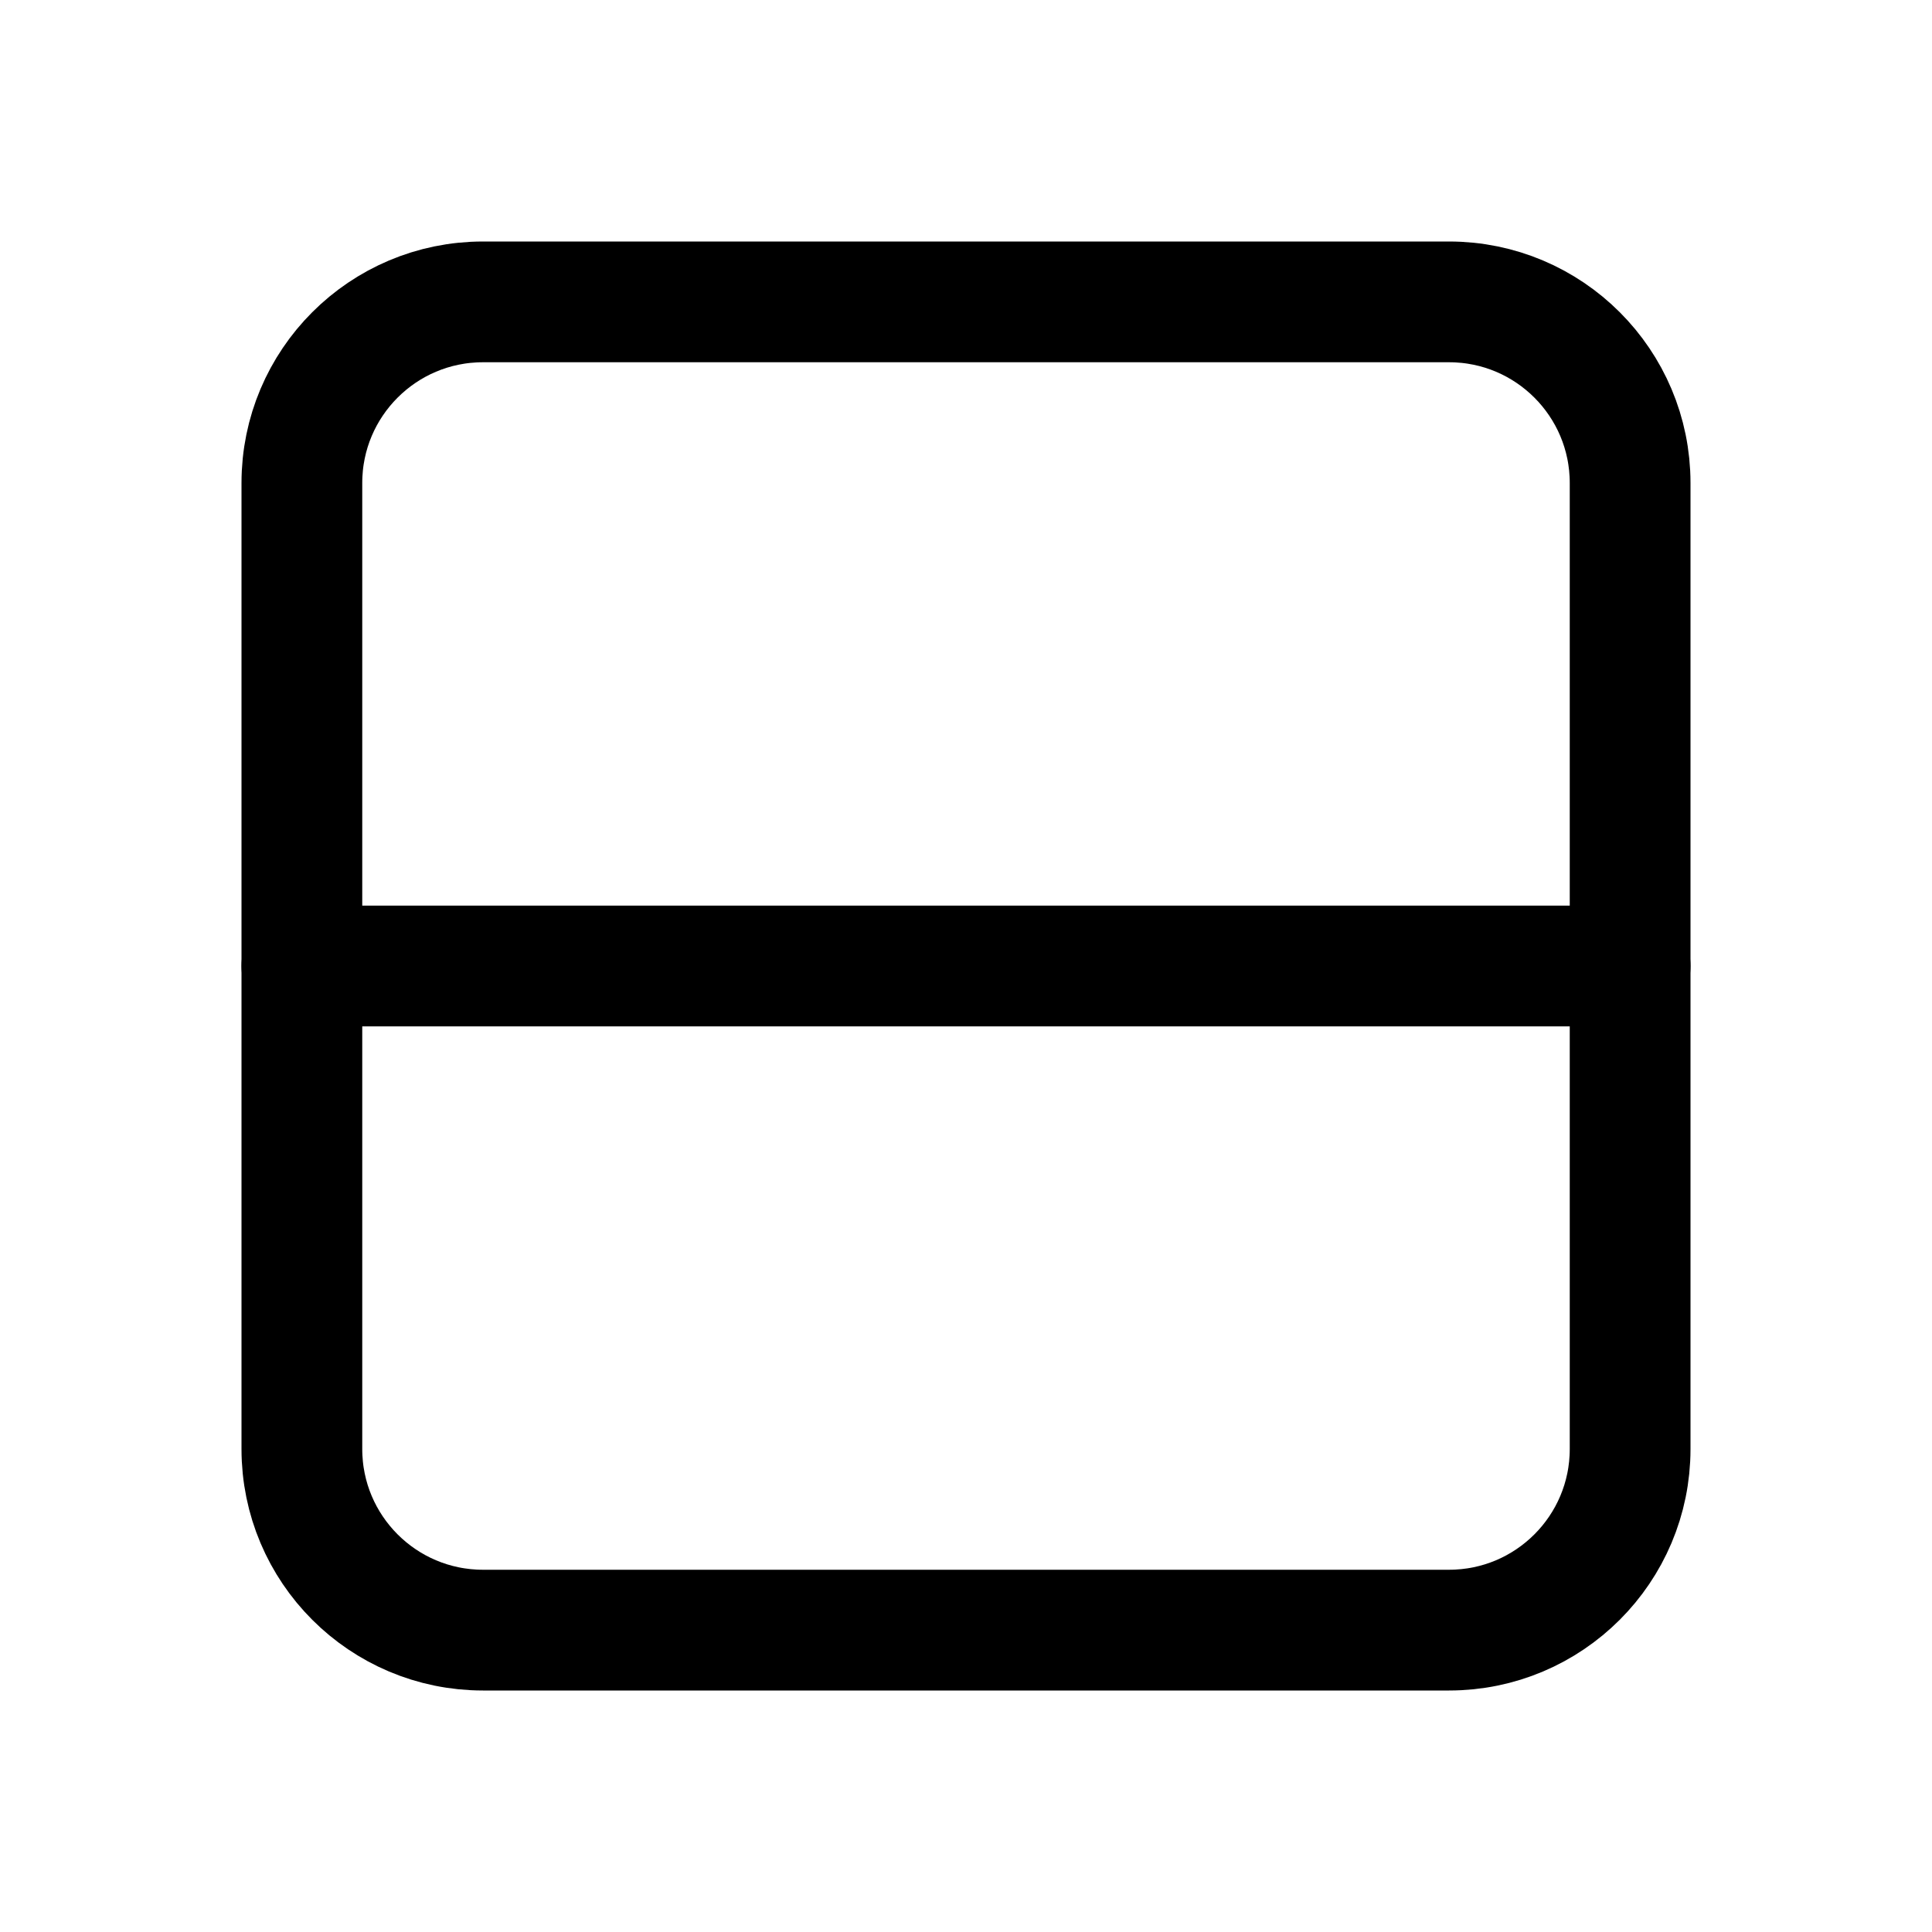
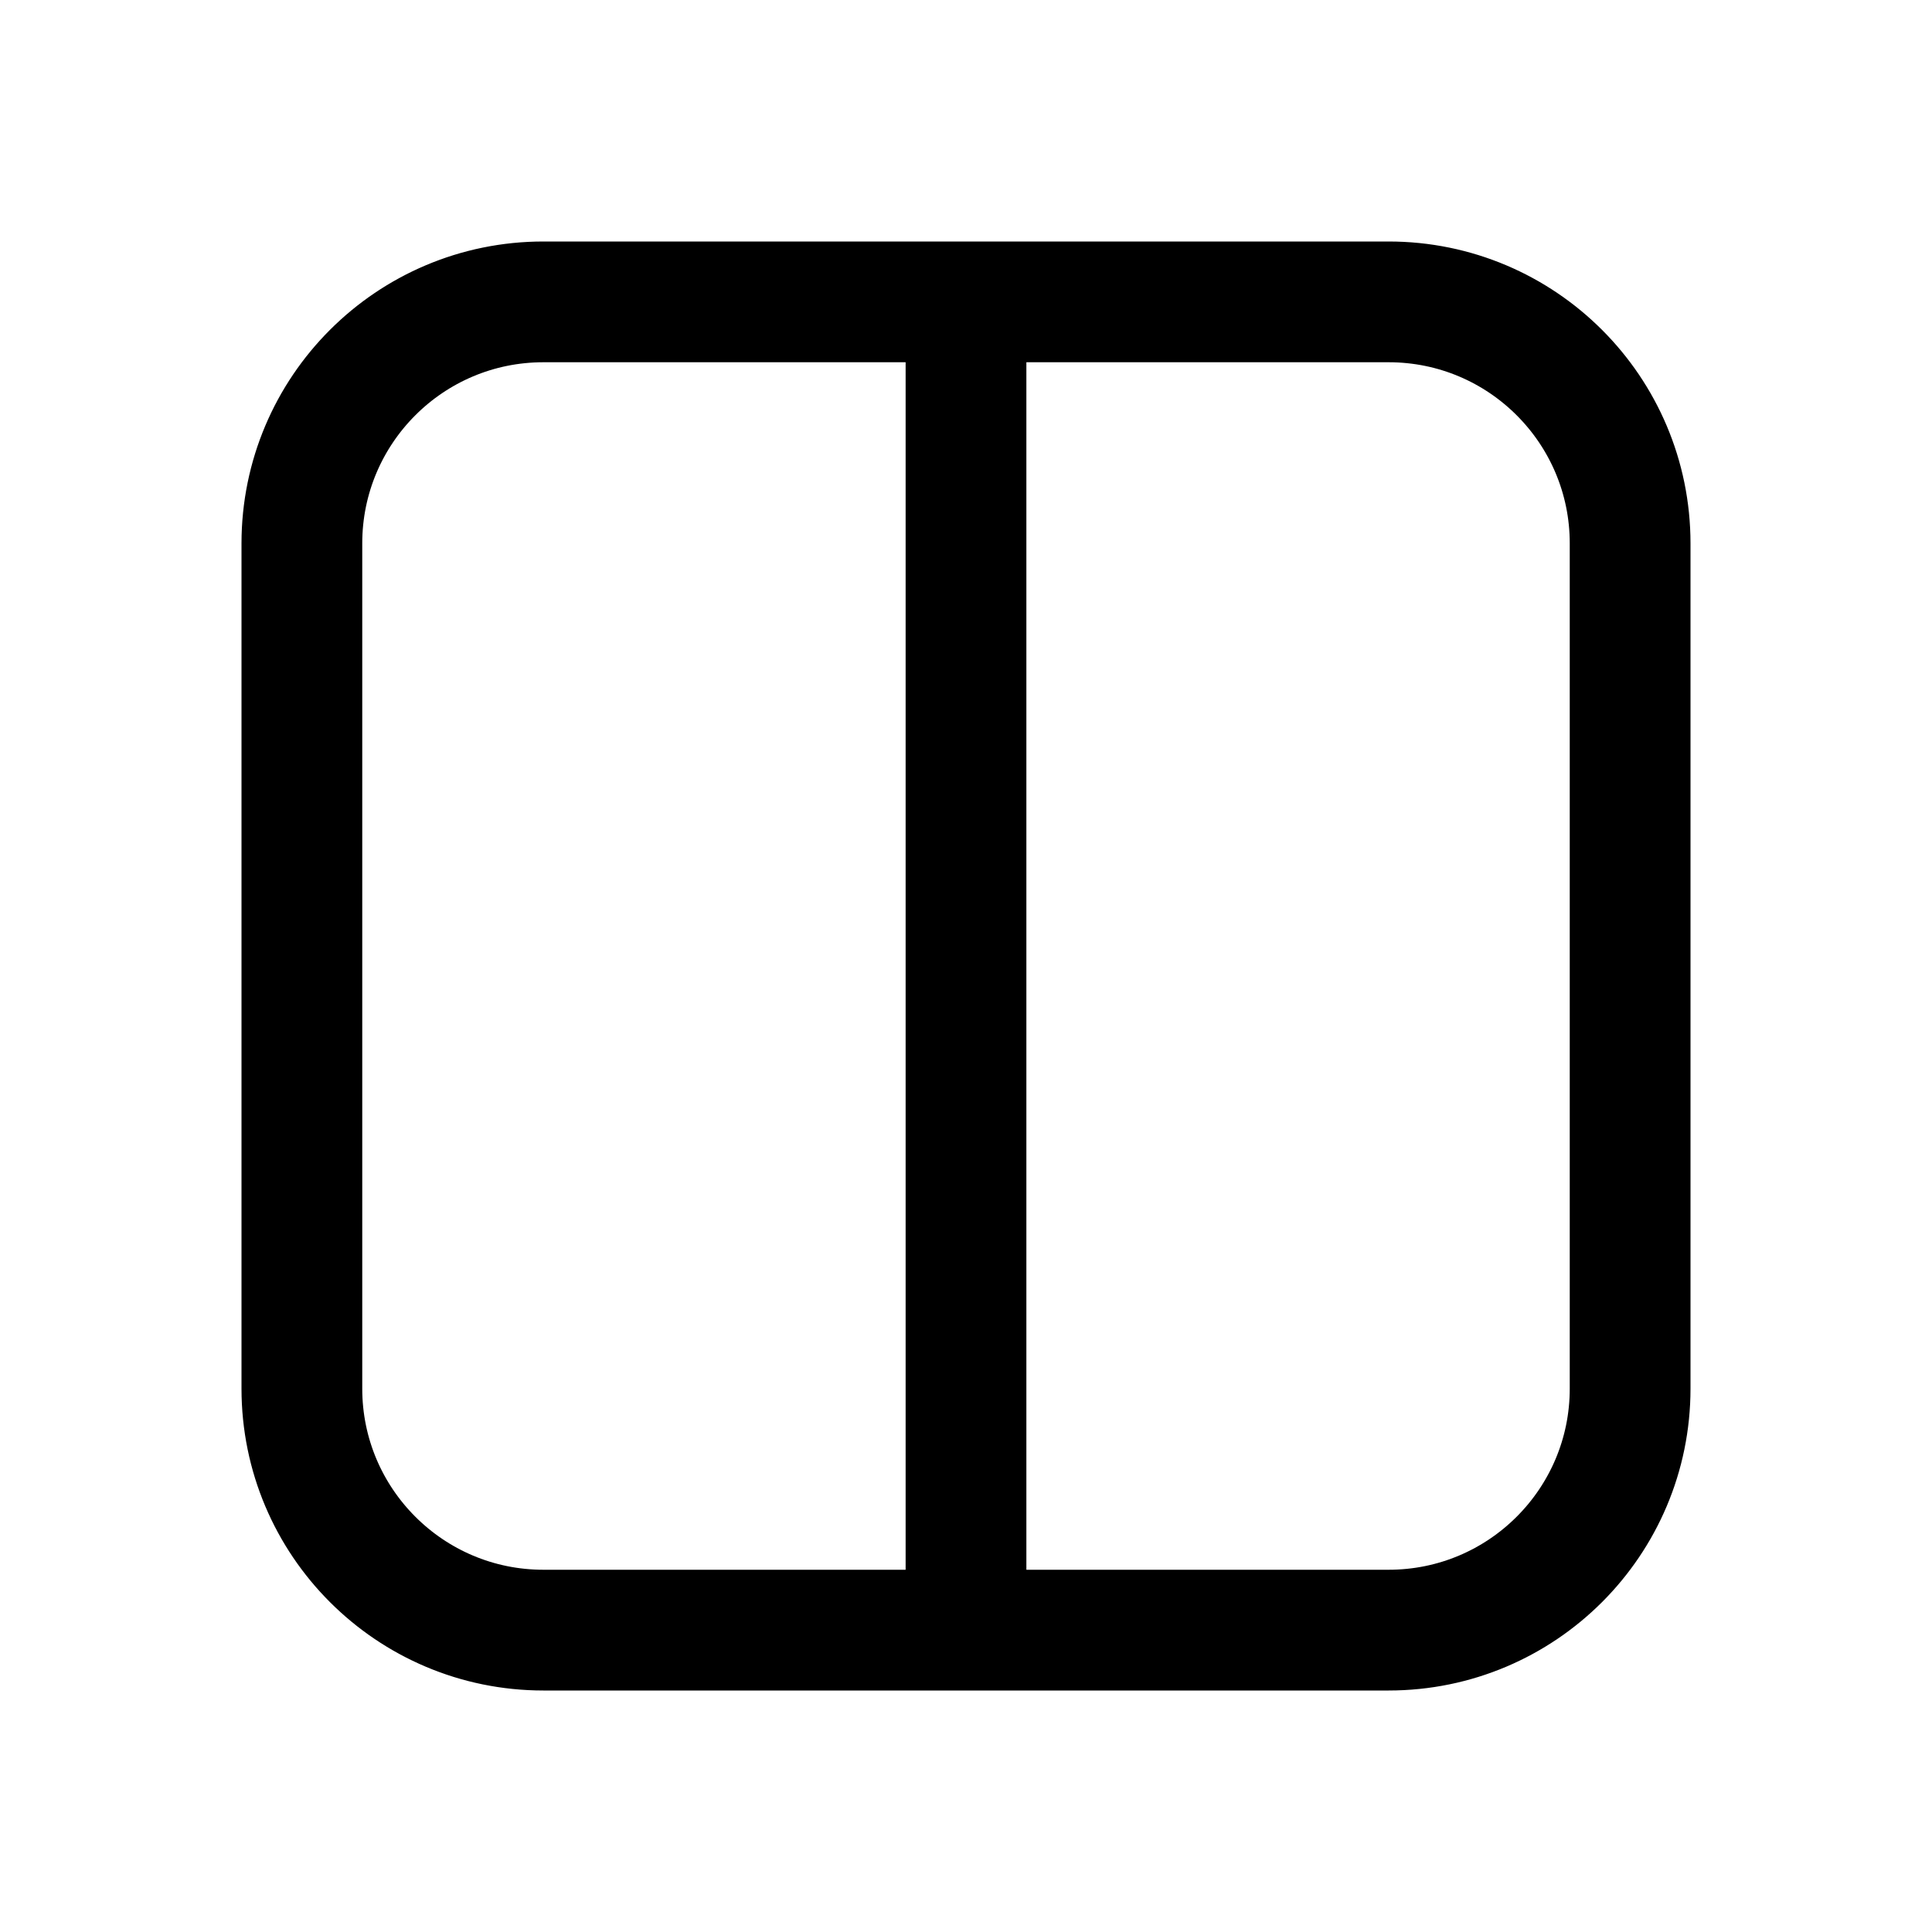
<svg xmlns="http://www.w3.org/2000/svg" fill="none" viewBox="0 0 16 16">
-   <rect width="11" height="11" x="13.5" y="2.5" stroke="#000" rx="1.5" transform="rotate(90 13.5 2.5)" />
-   <path stroke="#000" stroke-linecap="round" d="M13.5 8h-11" />
+   <path stroke="#000" stroke-linecap="round" d="M8 2.5v11m0 0h3.5a2 2 0 0 0 2-2v-7a2 2 0 0 0-2-2h-7a2 2 0 0 0-2 2v7a2 2 0 0 0 2 2z" />
</svg>
